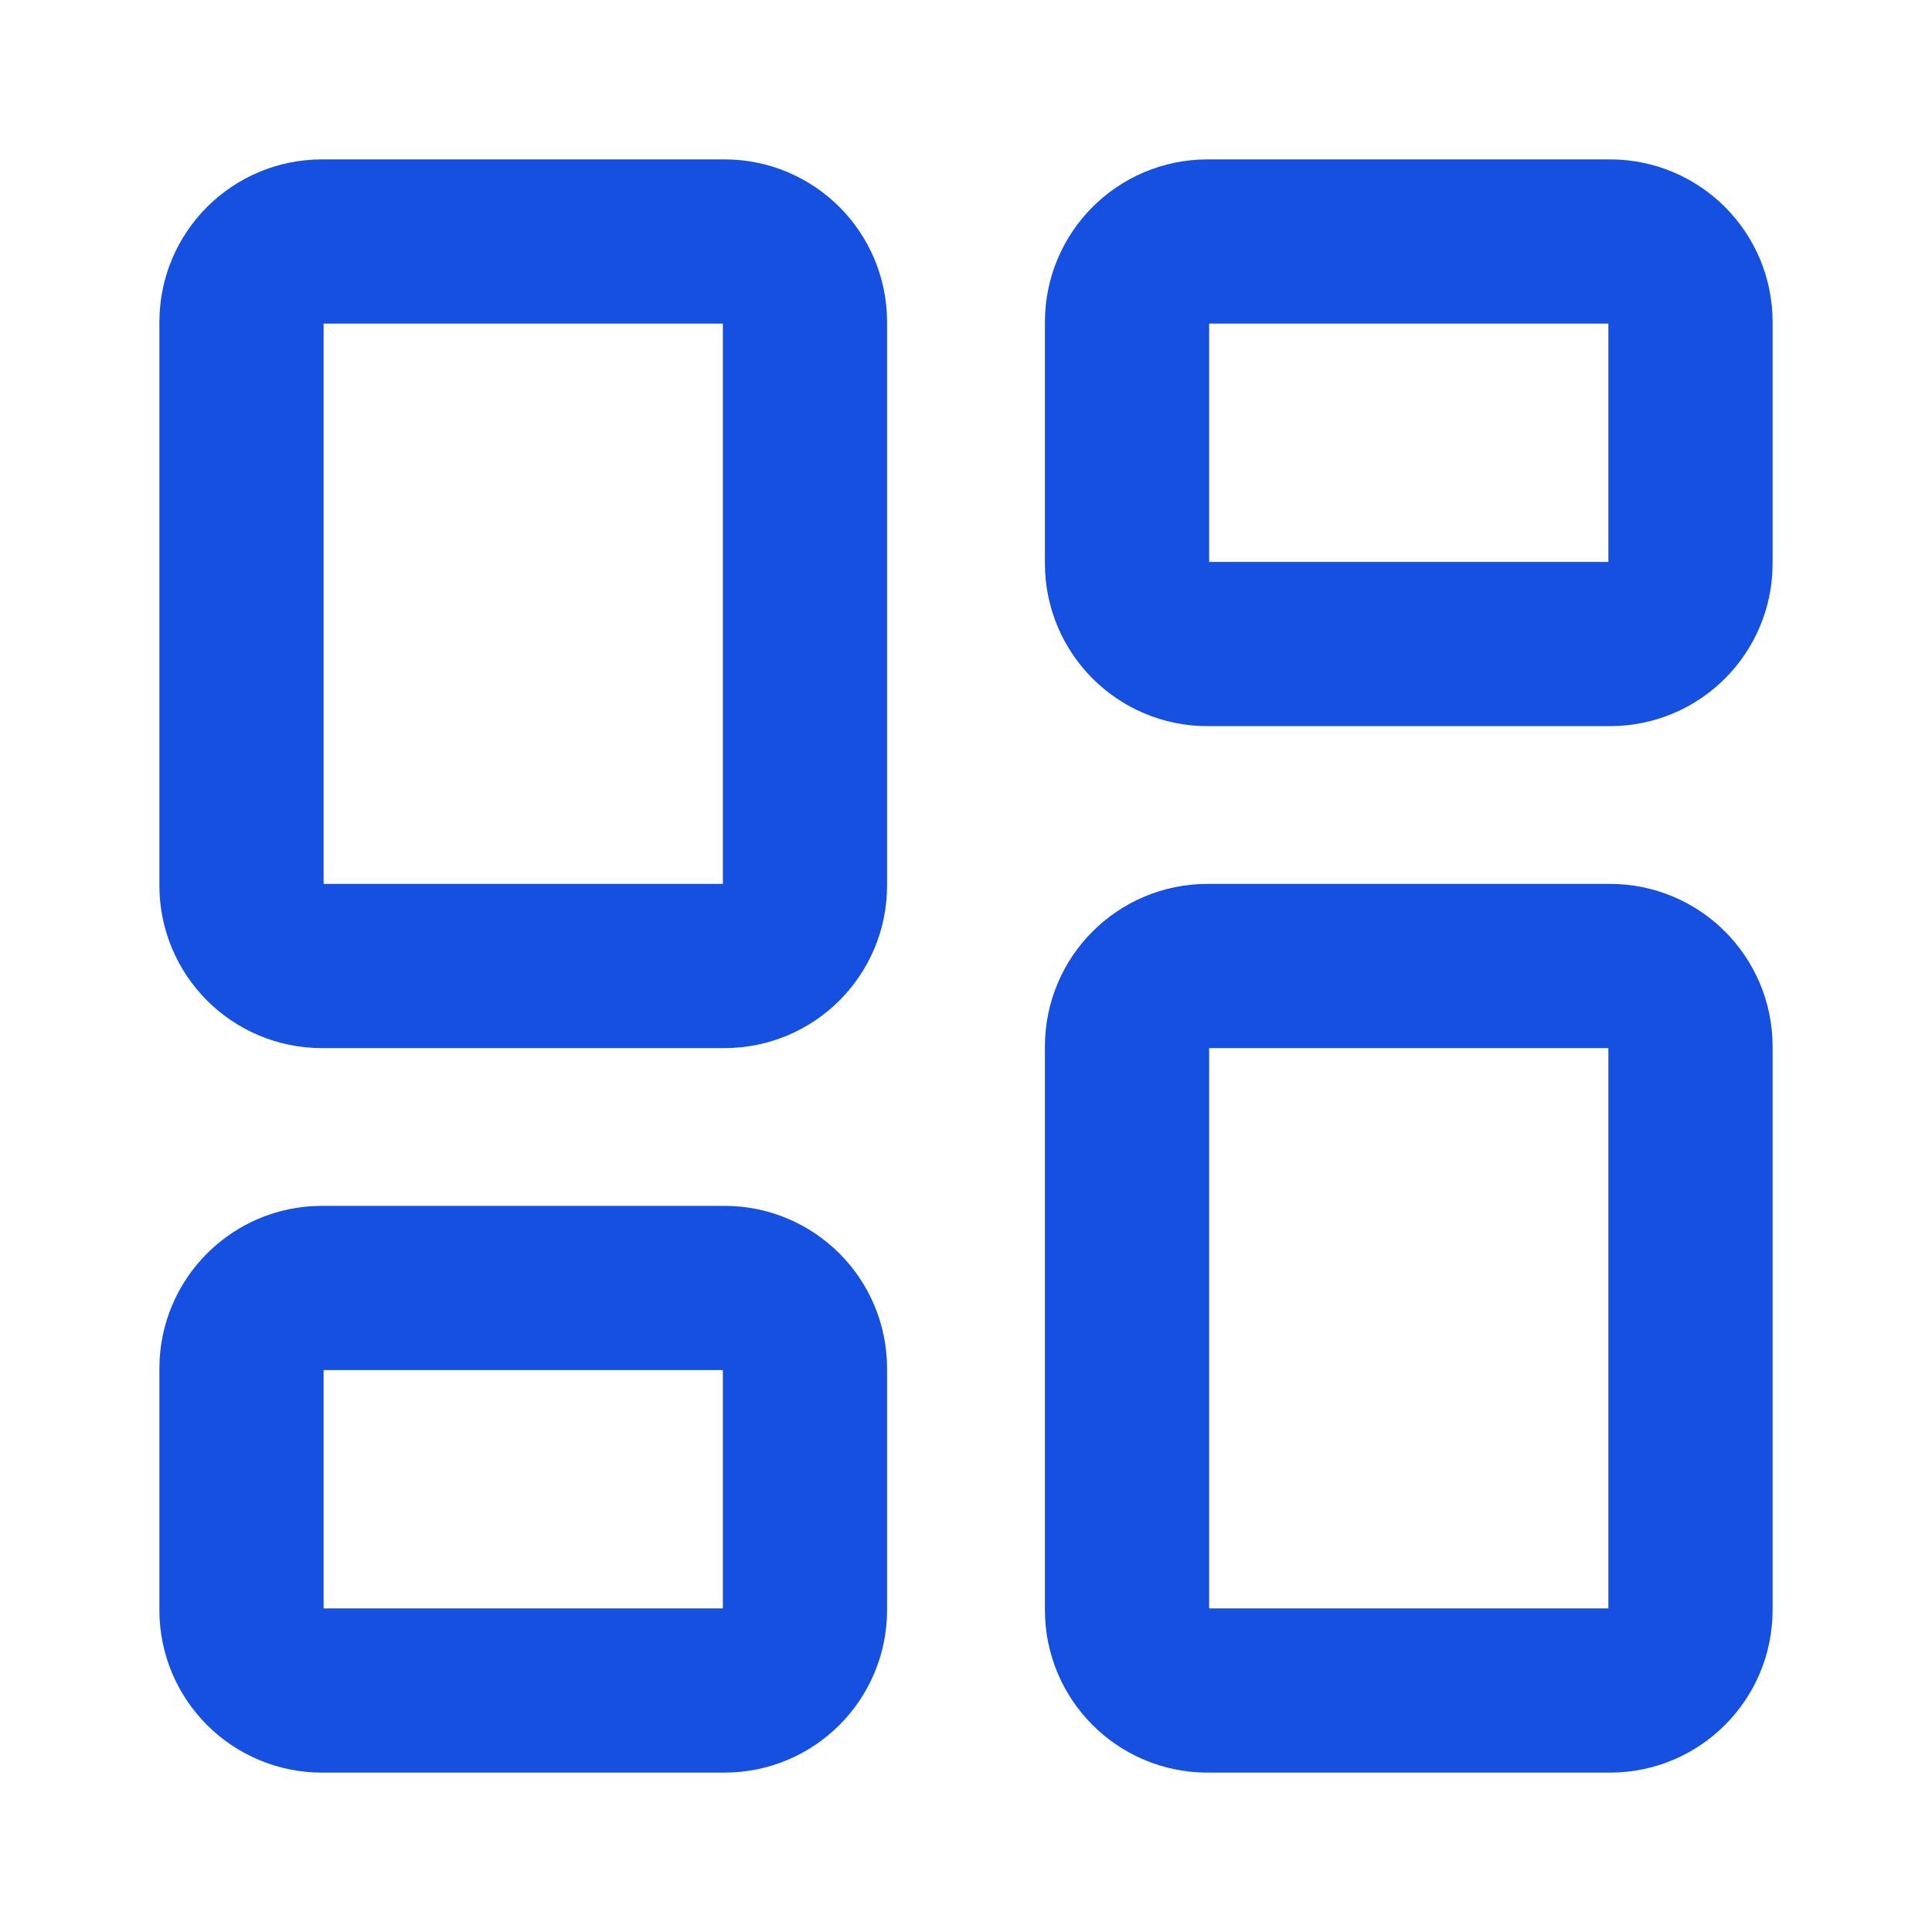
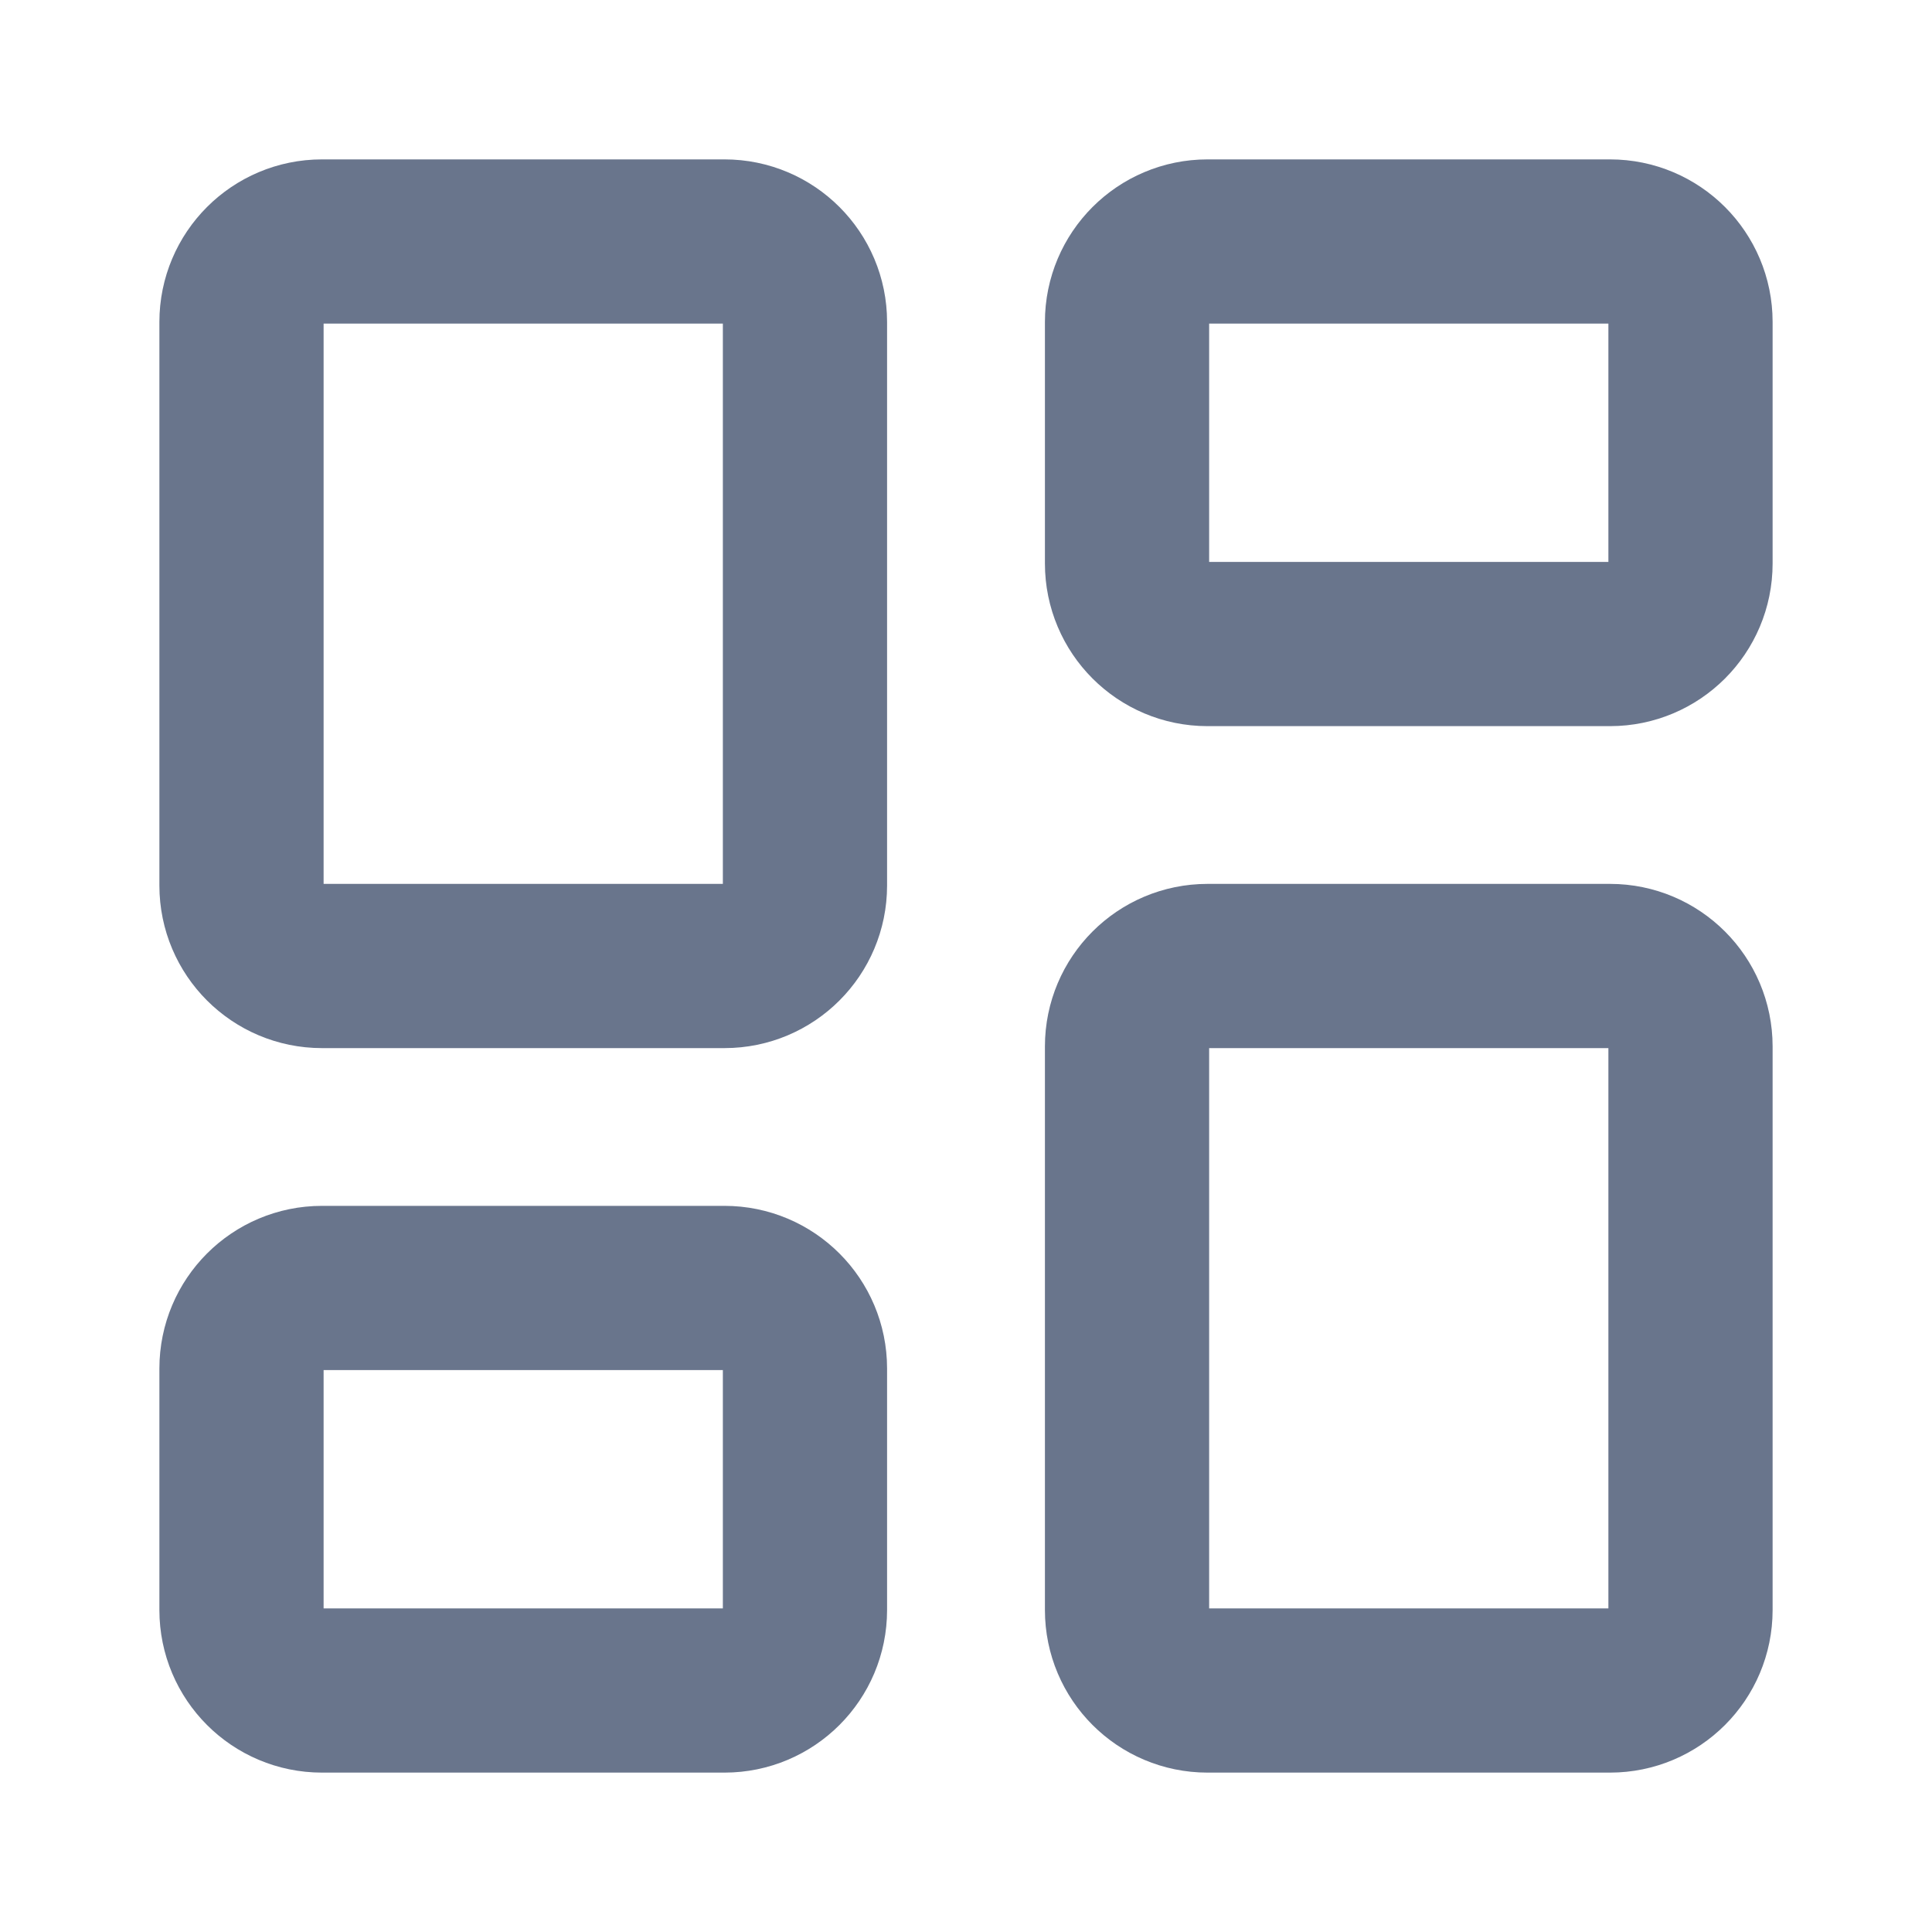
<svg xmlns="http://www.w3.org/2000/svg" width="20" height="20" viewBox="0 0 20 20" fill="none">
-   <path d="M7.5 2.5H3.333C2.873 2.5 2.5 2.873 2.5 3.333V9.167C2.5 9.627 2.873 10 3.333 10H7.5C7.96 10 8.333 9.627 8.333 9.167V3.333C8.333 2.873 7.96 2.5 7.5 2.5Z" stroke="#1550E0" stroke-width="1.7" stroke-linecap="round" />
-   <path d="M16.667 2.5H12.5C12.04 2.5 11.667 2.873 11.667 3.333V5.833C11.667 6.294 12.04 6.667 12.5 6.667H16.667C17.127 6.667 17.5 6.294 17.5 5.833V3.333C17.5 2.873 17.127 2.5 16.667 2.5Z" stroke="#1550E0" stroke-width="1.7" stroke-linecap="round" />
-   <path d="M16.667 10H12.5C12.04 10 11.667 10.373 11.667 10.833V16.667C11.667 17.127 12.04 17.5 12.5 17.5H16.667C17.127 17.5 17.5 17.127 17.5 16.667V10.833C17.5 10.373 17.127 10 16.667 10Z" stroke="#1550E0" stroke-width="1.7" stroke-linecap="round" />
-   <path d="M7.5 13.333H3.333C2.873 13.333 2.5 13.706 2.5 14.167V16.667C2.5 17.127 2.873 17.5 3.333 17.5H7.5C7.96 17.5 8.333 17.127 8.333 16.667V14.167C8.333 13.706 7.96 13.333 7.5 13.333Z" stroke="#1550E0" stroke-width="1.7" stroke-linecap="round" />
+   <path d="M3.333 2.5H7.5C7.96 2.5 8.333 2.873 8.333 3.333V9.167C8.333 9.627 7.96 10 7.5 10H3.333C2.873 10 2.5 9.627 2.5 9.167V3.333C2.5 2.873 2.873 2.5 3.333 2.5ZM12.5 2.5H16.667C17.127 2.5 17.5 2.873 17.5 3.333V5.833C17.5 6.294 17.127 6.667 16.667 6.667H12.5C12.04 6.667 11.667 6.294 11.667 5.833V3.333C11.667 2.873 12.04 2.5 12.5 2.5ZM12.5 10H16.667C17.127 10 17.5 10.373 17.5 10.833V16.667C17.5 17.127 17.127 17.5 16.667 17.5H12.5C12.04 17.5 11.667 17.127 11.667 16.667V10.833C11.667 10.373 12.04 10 12.5 10ZM3.333 13.333H7.5C7.96 13.333 8.333 13.706 8.333 14.167V16.667C8.333 17.127 7.96 17.5 7.5 17.5H3.333C2.873 17.5 2.5 17.127 2.5 16.667V14.167C2.5 13.706 2.873 13.333 3.333 13.333Z" stroke-width="1.7" stroke-linecap="round" stroke="#69758C" />
</svg>
